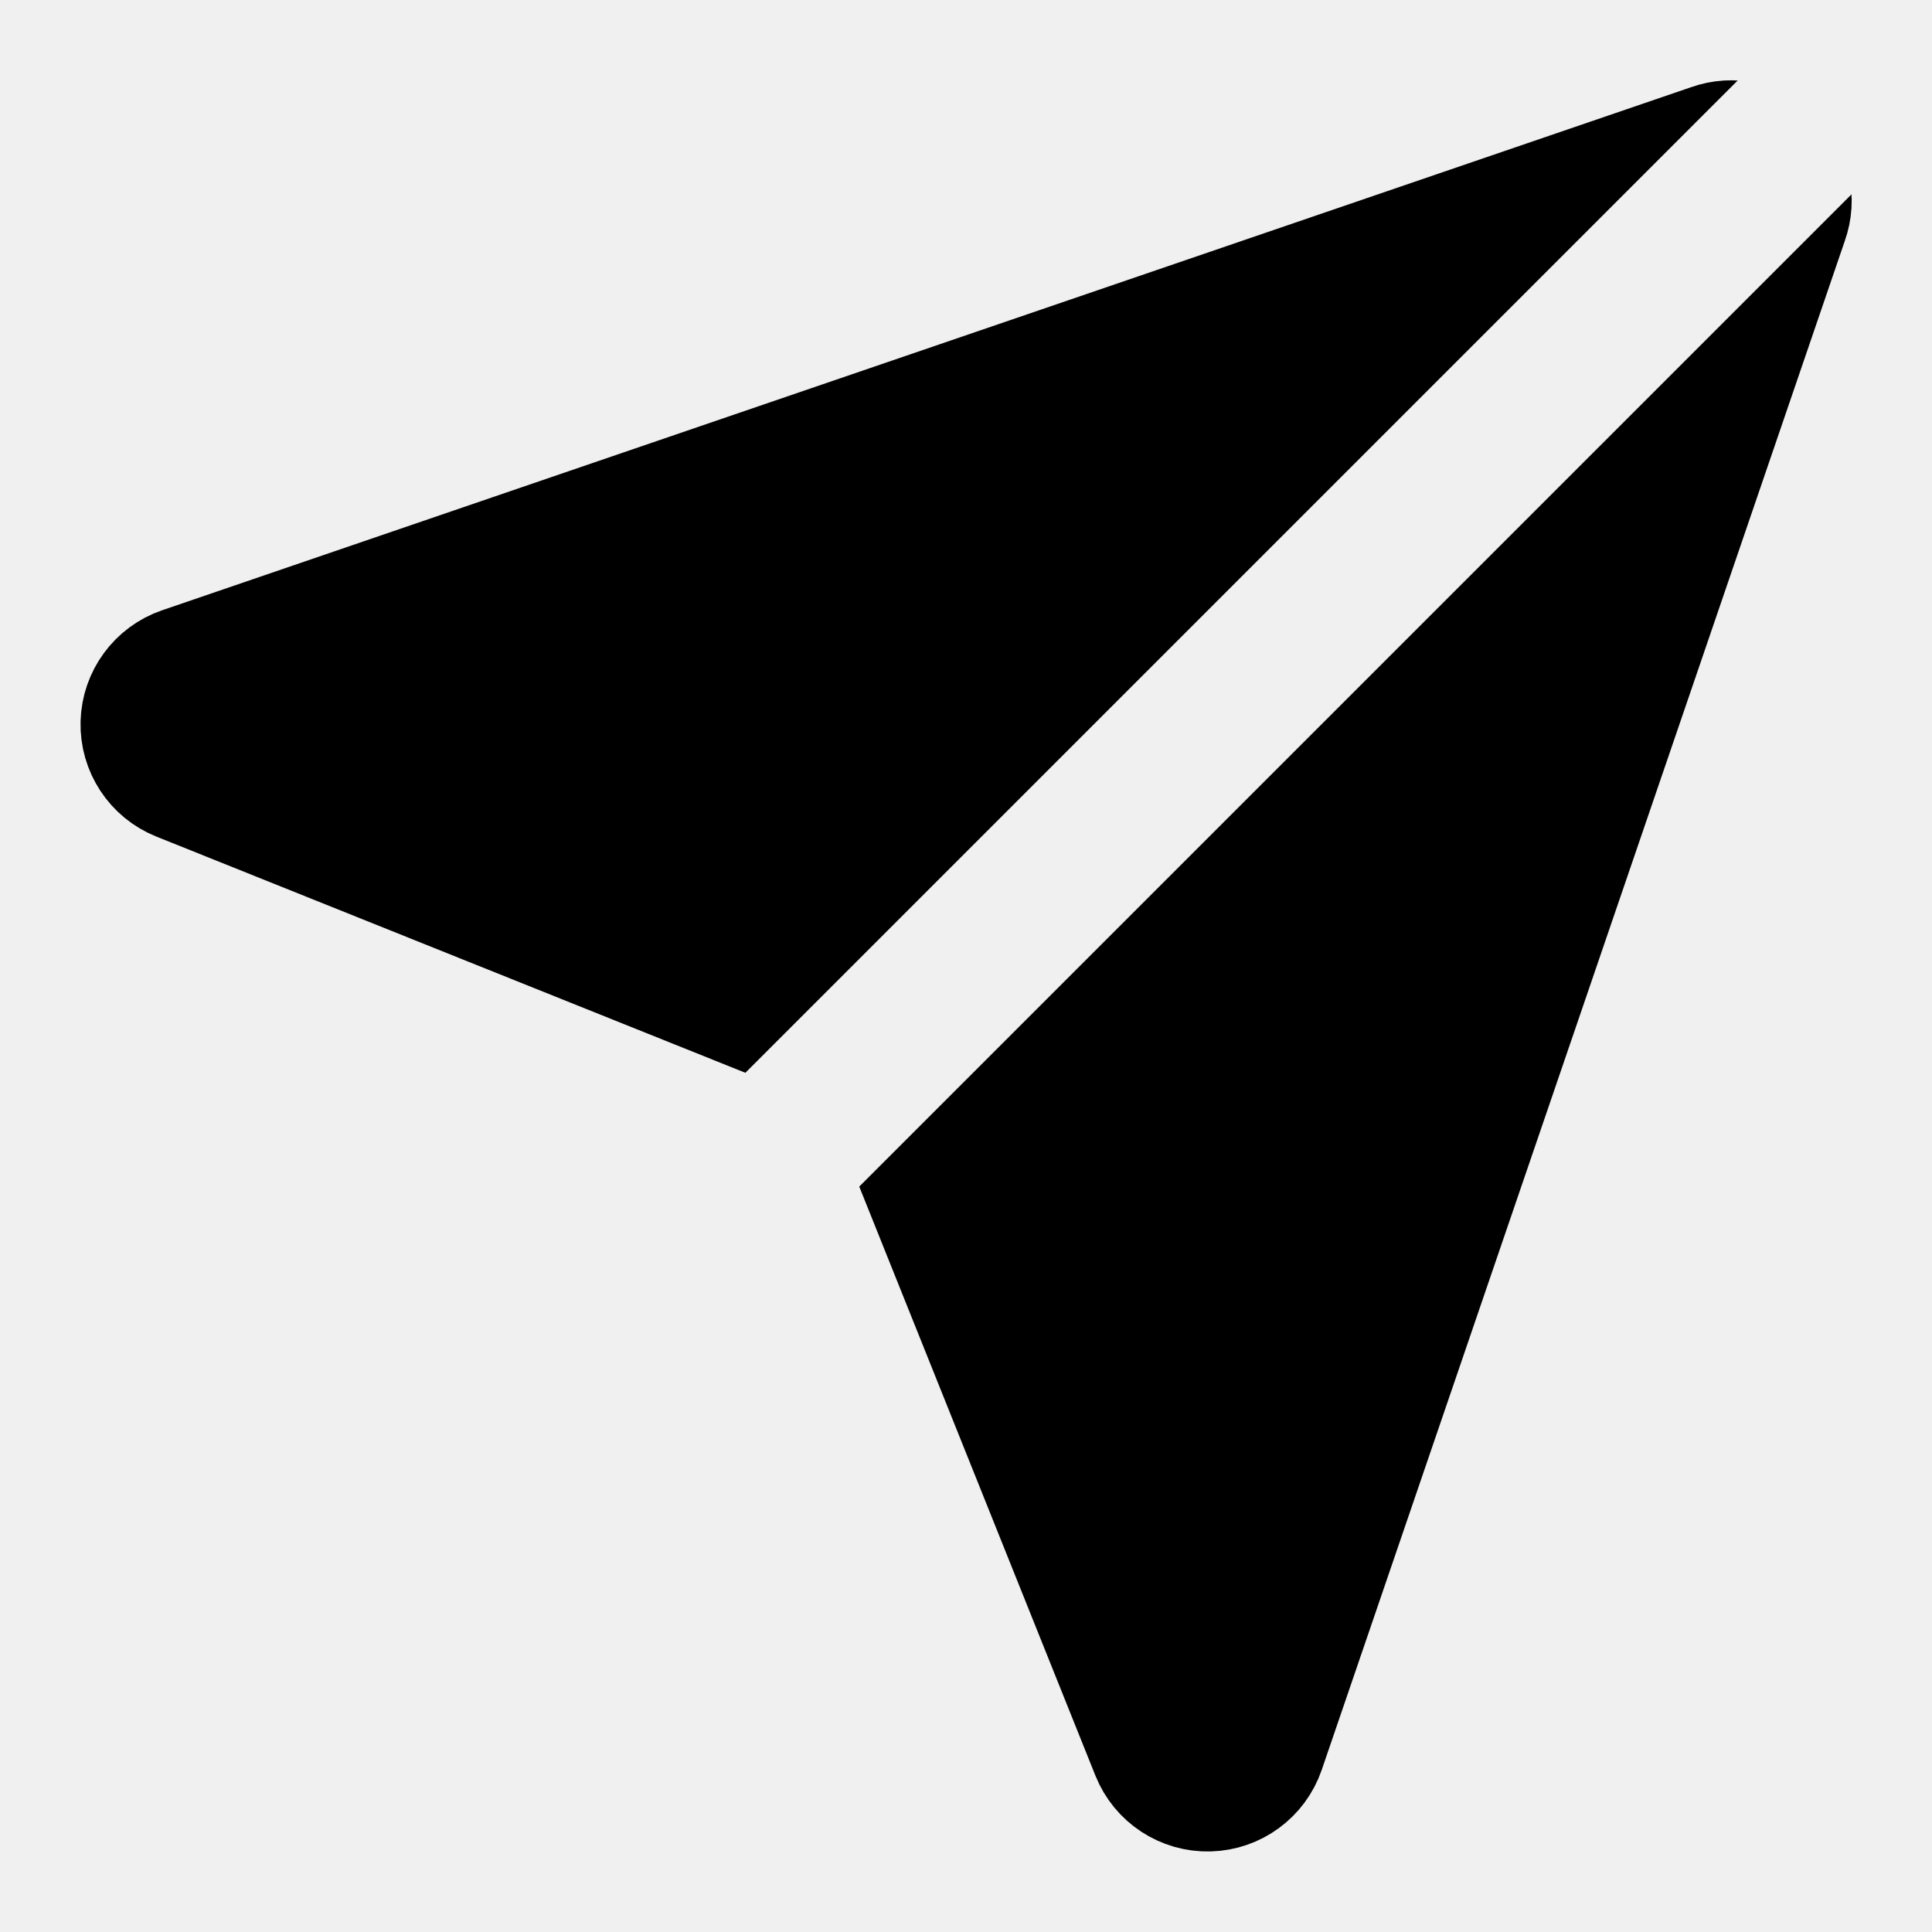
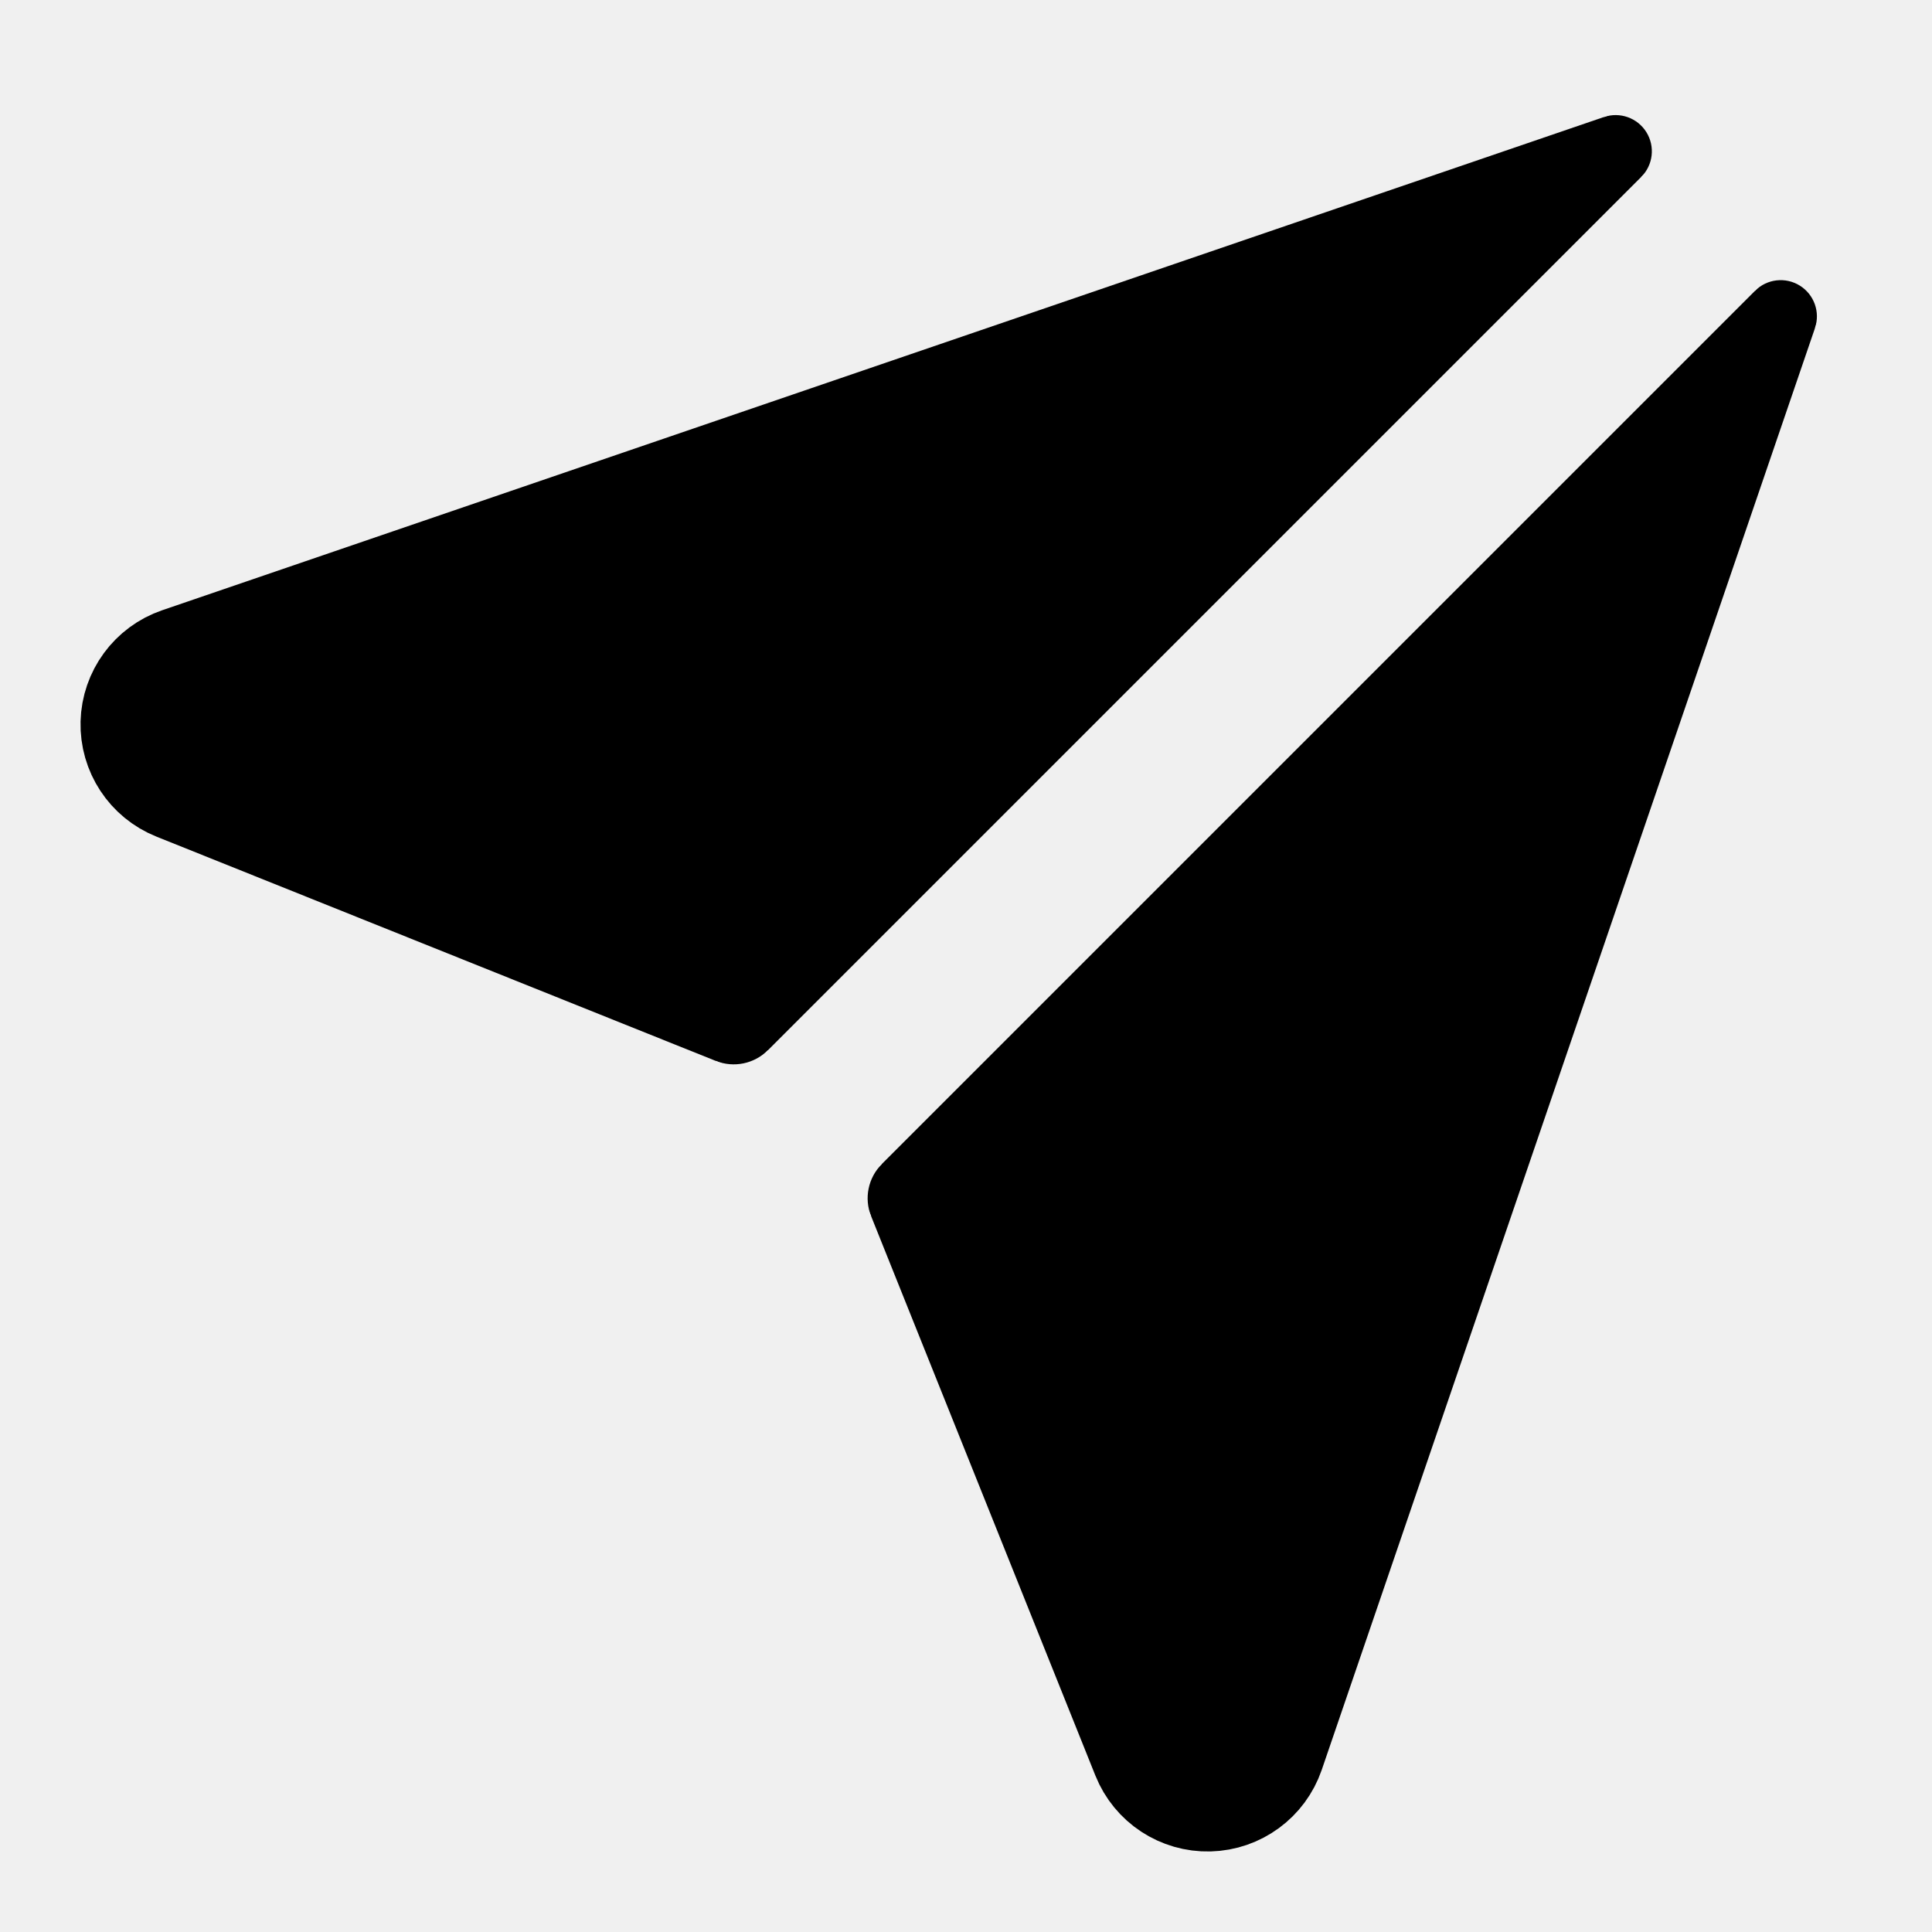
<svg xmlns="http://www.w3.org/2000/svg" width="24" height="24" viewBox="0 0 24 24" fill="none">
  <defs>
    <mask id="send-filled-mask" maskUnits="userSpaceOnUse" x="0" y="0" width="24" height="24">
      <rect width="24" height="24" fill="white" />
      <path d="M25 -1 5 19" fill="none" stroke="black" stroke-width="2" stroke-linecap="round" stroke-linejoin="round" />
+       <path d="M20.388 2.198 L21.095 2.905 L23.216 0.784 L20.845 -2.032 L19.924 1.454 A0.45 0.45 0 0 1 20.388 2.198 Z M21.802 3.612 L21.095 2.905 L23.216 0.784 L26.032 3.155 L22.546 4.076 A0.45 0.45 0 0 0 21.802 3.612 Z M9.539 13.046 L10.246 13.754 L8.479 15.521 L7.033 15.127 L8.892 13.179 A0.6 0.6 0 0 0 9.539 13.046 Z M10.954 14.461 L10.246 13.754 L8.479 15.521 L8.873 16.967 L10.821 15.108 A0.6 0.6 0 0 1 10.954 14.461 Z" fill="black" />
    </mask>
  </defs>
  <path d="M14.536 21.686a.5.5 0 0 0 .937-.024l6.5-19a.496.496 0 0 0-.635-.635l-19 6.5a.5.5 0 0 0-.024.937l7.93 3.18a2 2 0 0 1 1.112 1.11z" fill="currentColor" stroke="currentColor" stroke-width="2" stroke-linecap="round" stroke-linejoin="round" mask="url(#send-filled-mask)" />
</svg>
